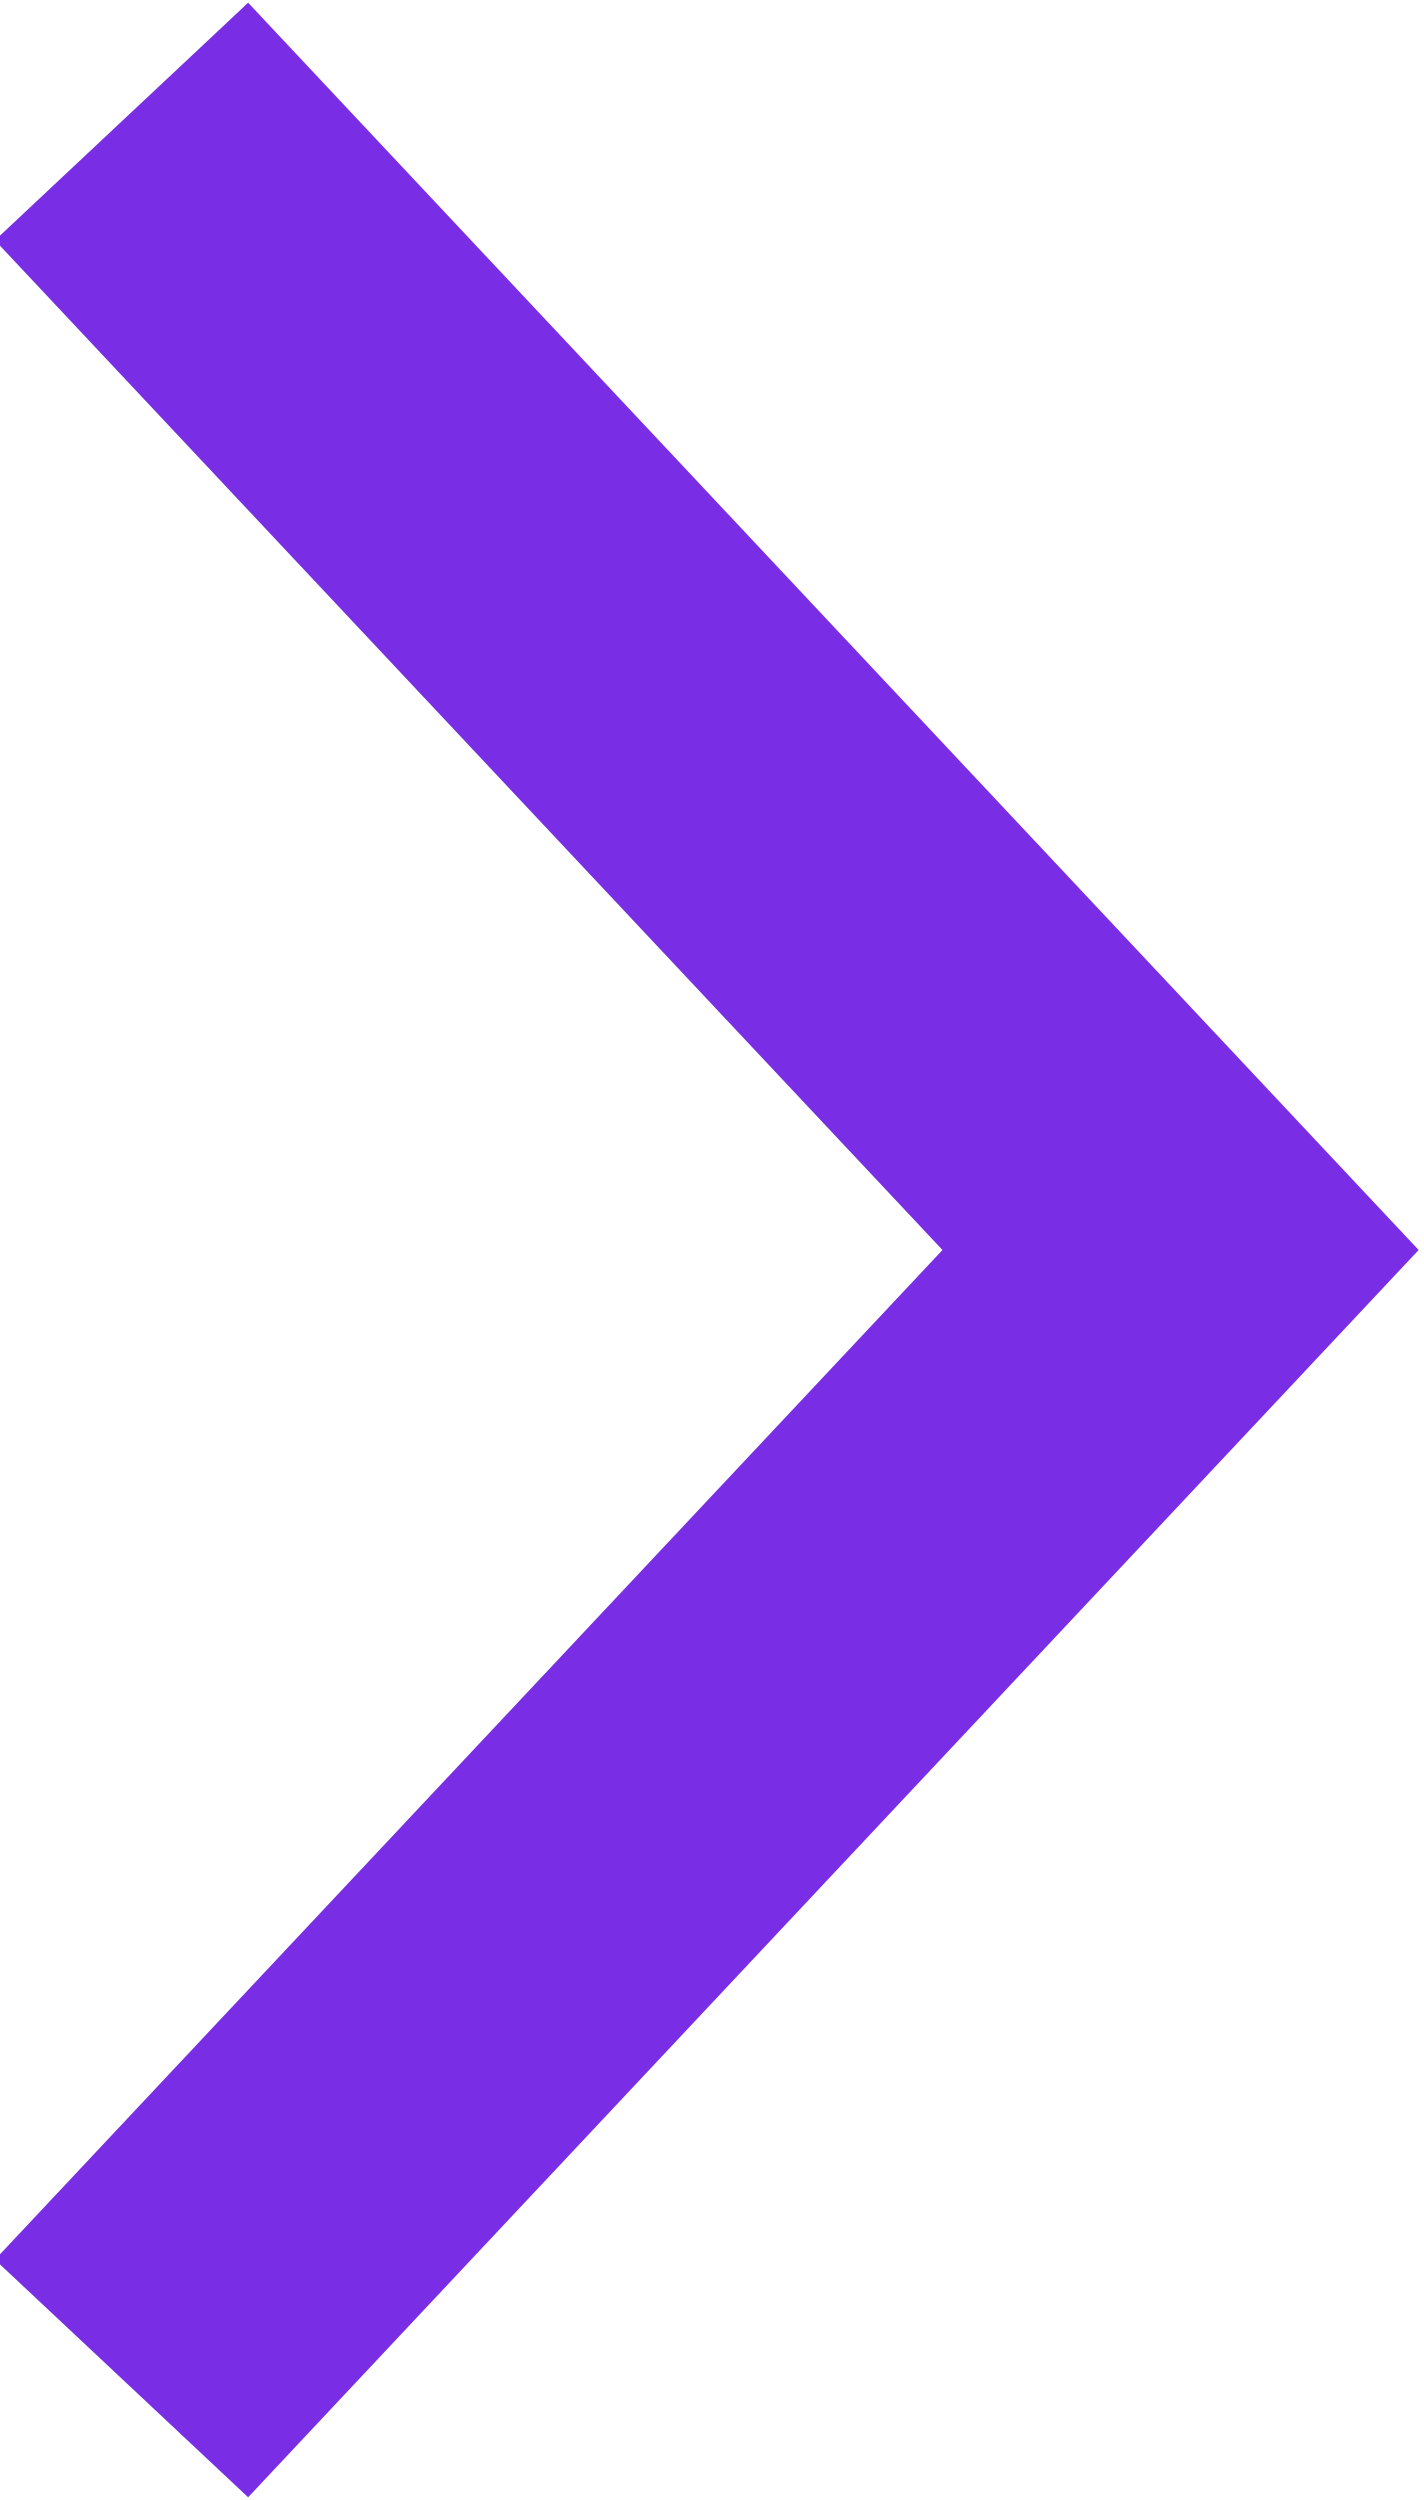
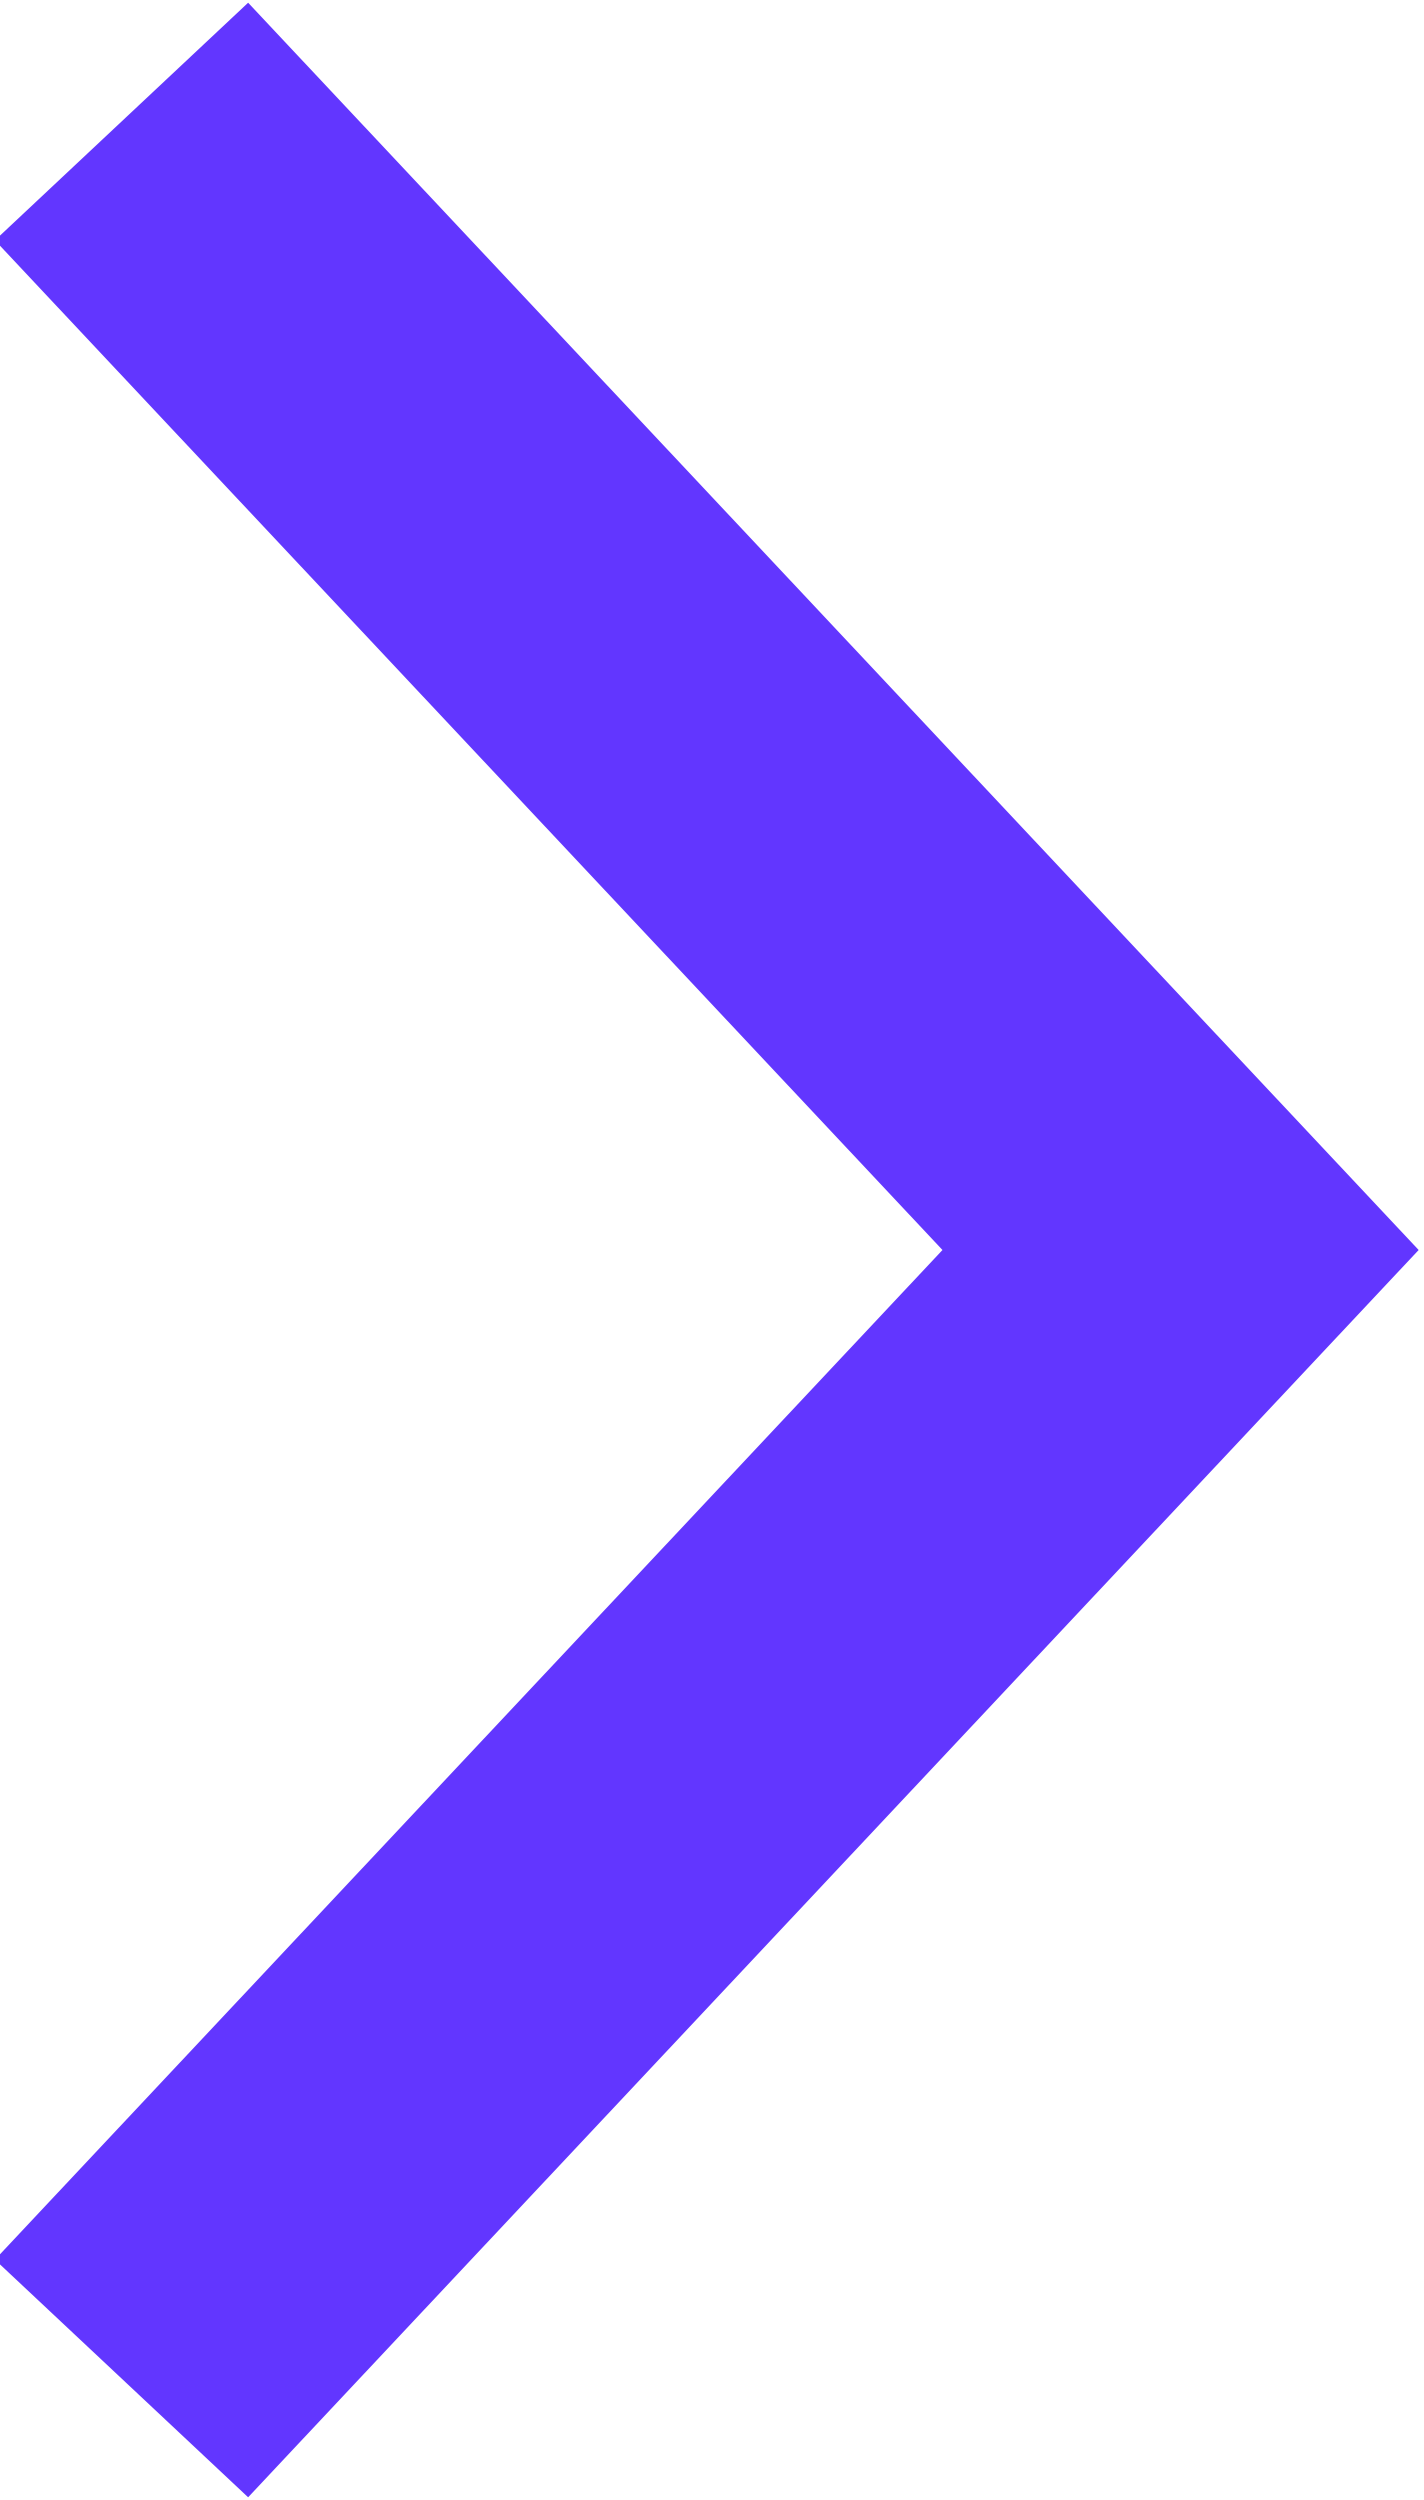
<svg xmlns="http://www.w3.org/2000/svg" version="1.1" id="Layer_1" x="0px" y="0px" viewBox="0.3 0.3 8.2 14.4" enable-background="new 0.3 0.3 8.2 14.4" xml:space="preserve">
  <g id="desktop">
    <g id="_x30_1_x5F_Home" transform="translate(-864, -1683)">
      <g id="community" transform="translate(-18, 1391)">
        <g id="cta" transform="translate(741, 277)">
-           <polyline id="Page-1" fill="none" stroke="#792ee5" stroke-width="2" points="142,16 148.1,22.5 142,29     " />
+           <polyline id="Page-1" fill="none" stroke="#6236ff" stroke-width="2" points="142,16 148.1,22.5 142,29     " />
        </g>
      </g>
    </g>
  </g>
</svg>
